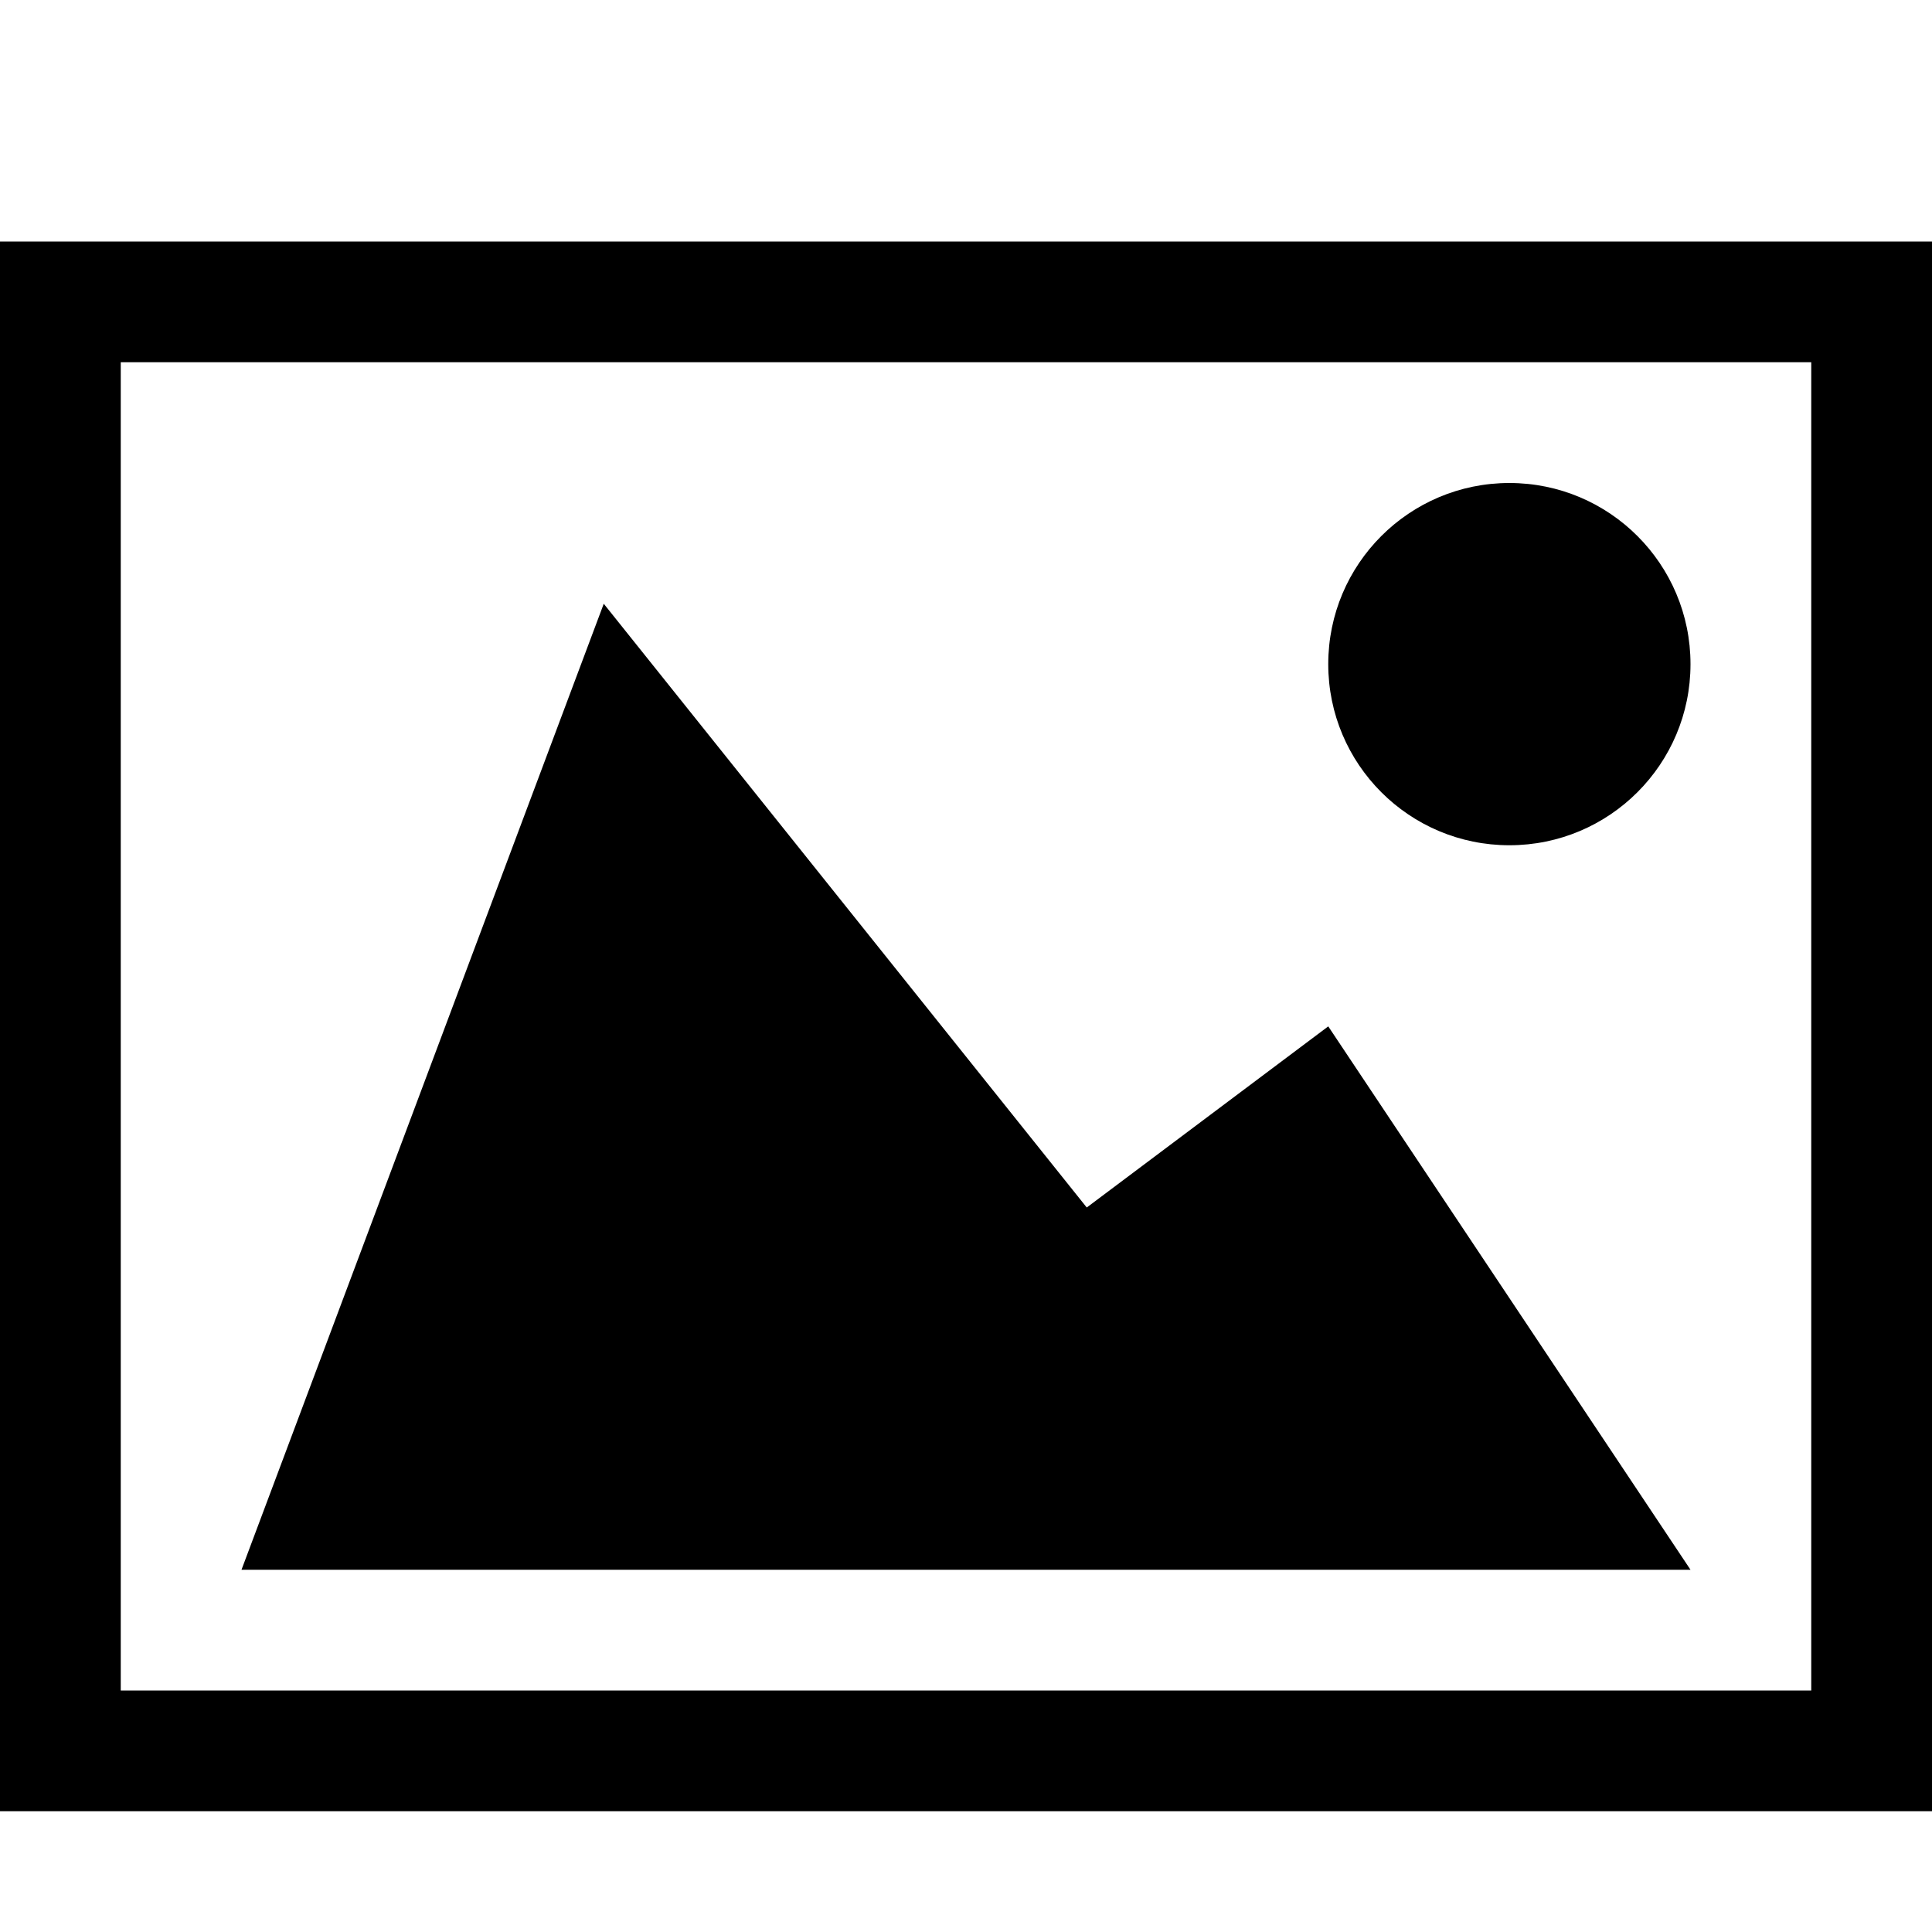
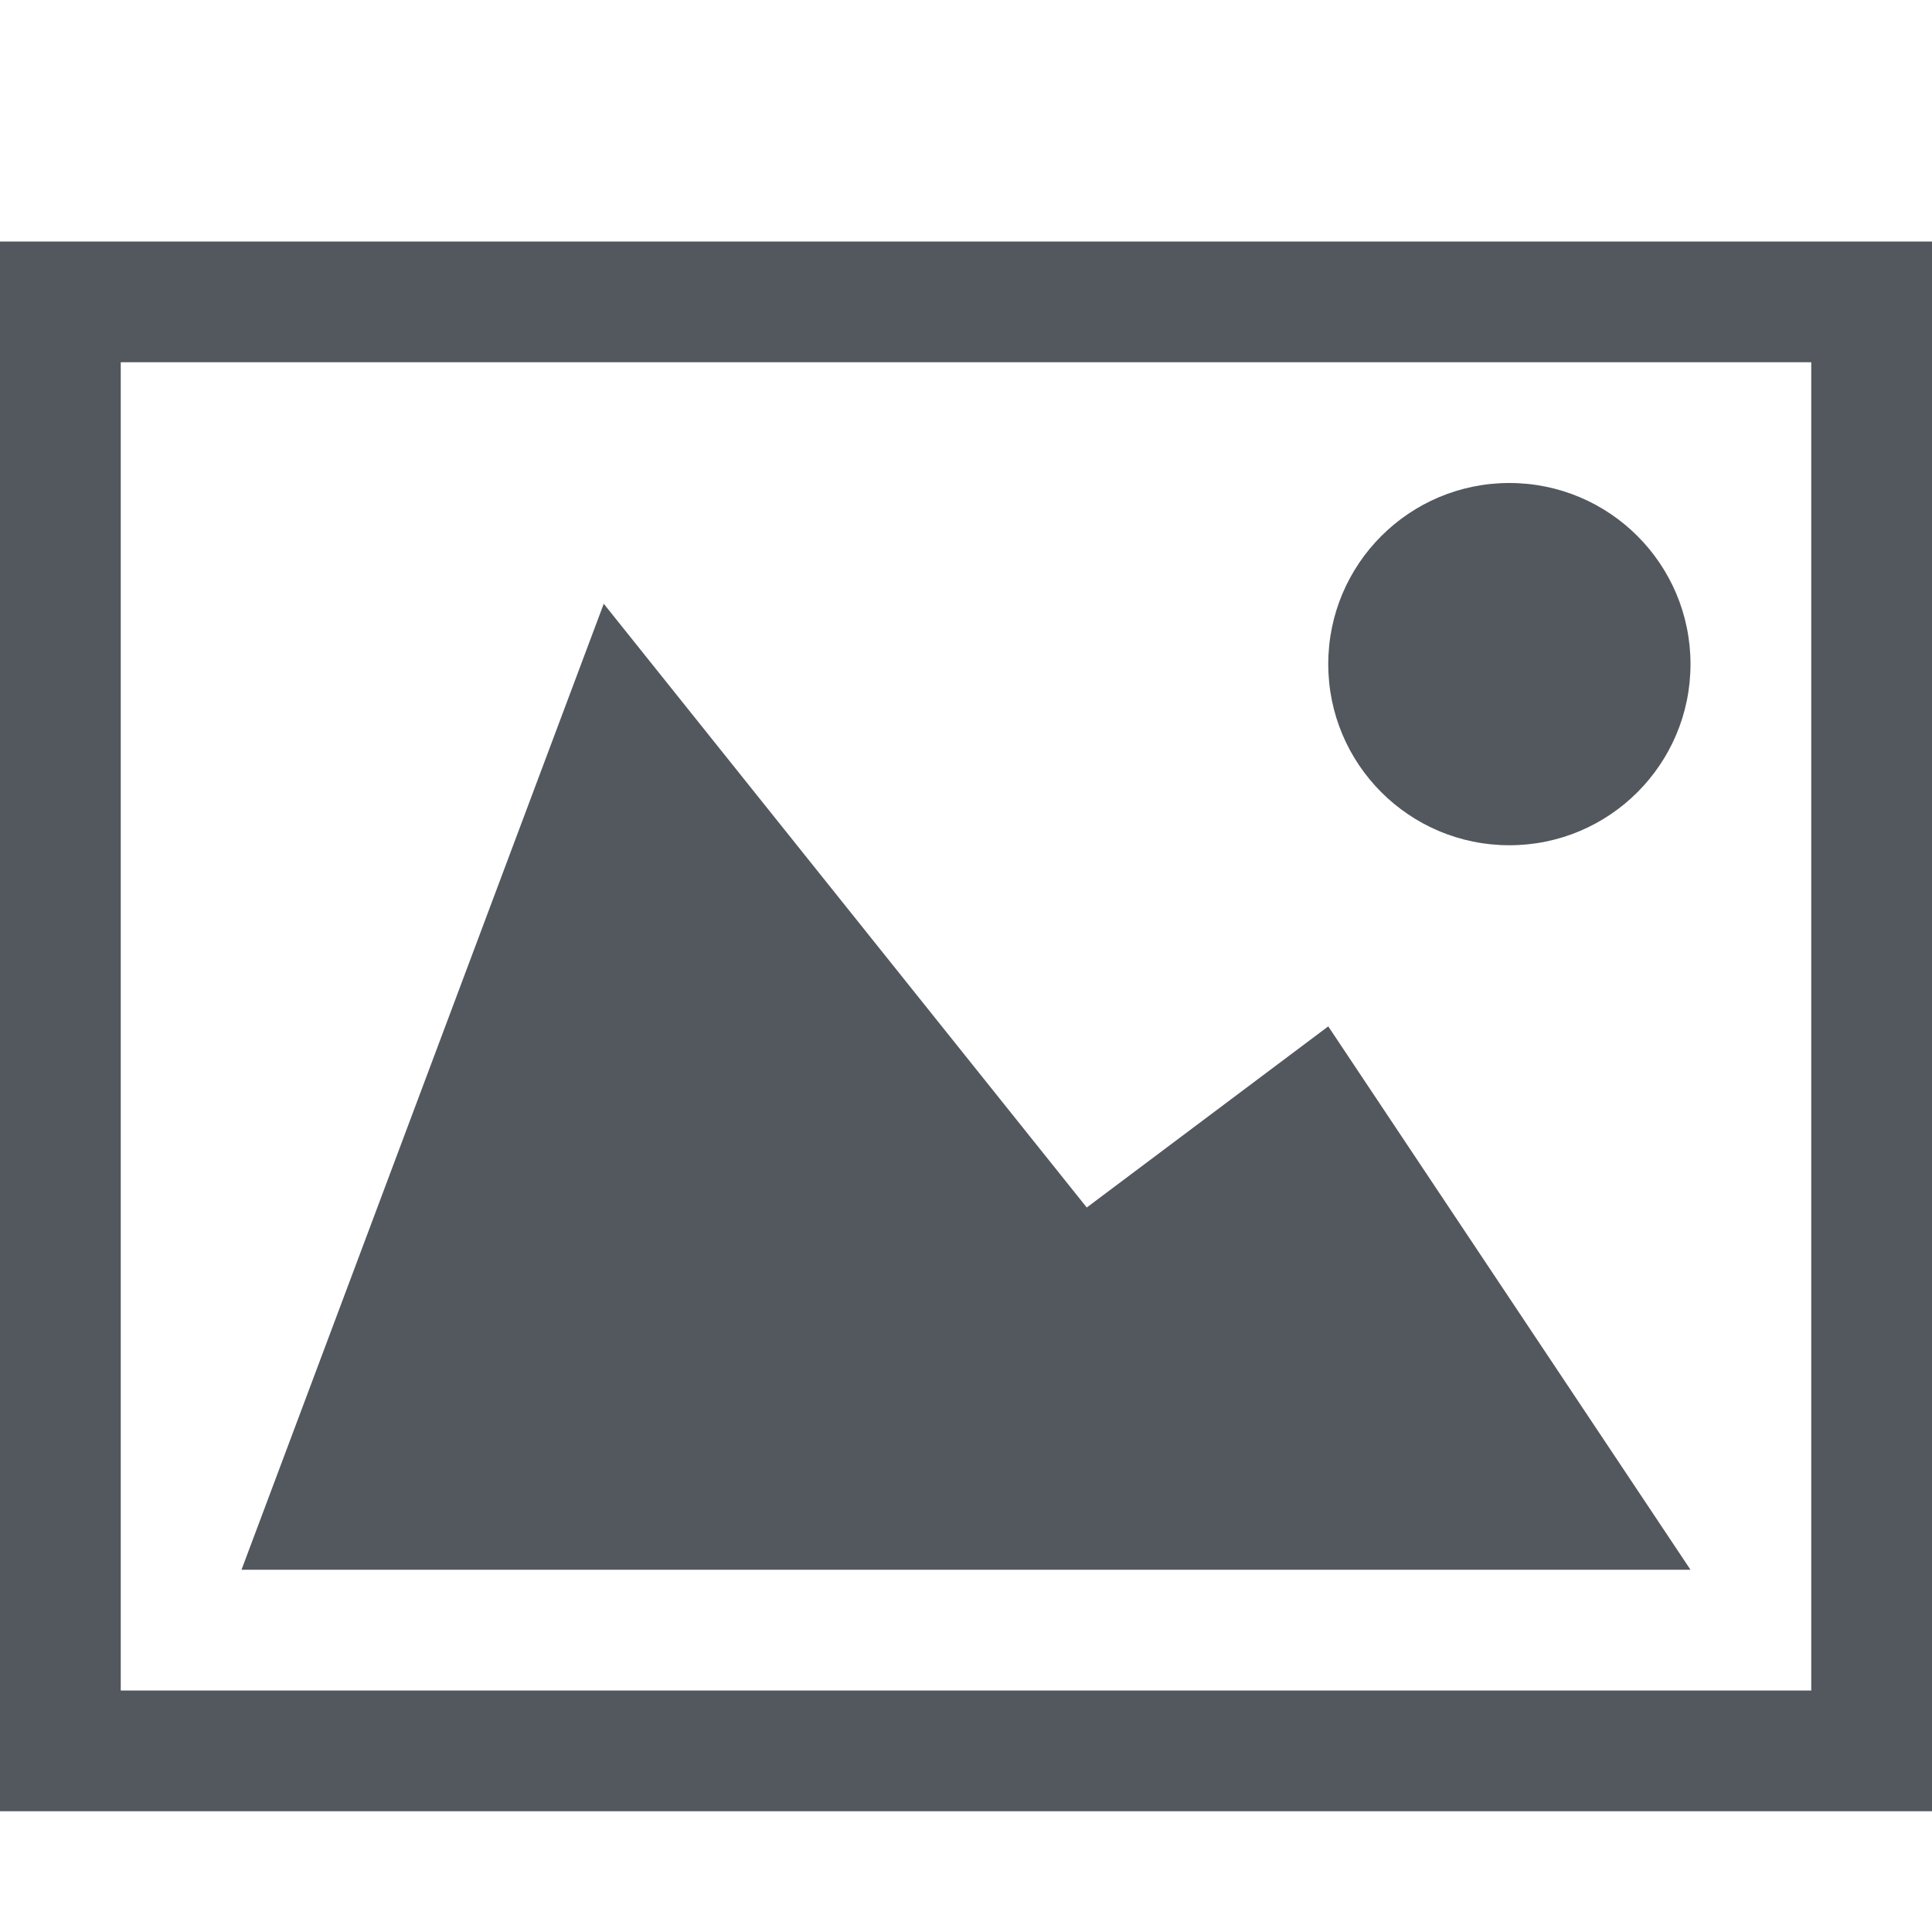
- <svg xmlns="http://www.w3.org/2000/svg" version="1.1" width="32" height="32" viewBox="0 0 32 32">
-   <path d="M0 4v26h32v-26h-32zM30 28h-28v-22h28v22zM22 11c0-1.657 1.343-3 3-3s3 1.343 3 3c0 1.657-1.343 3-3 3s-3-1.343-3-3zM28 26h-24l6-16 8 10 4-3z" />
+ <svg xmlns="http://www.w3.org/2000/svg" viewBox="0 0 32 32">
+   <path d="m0 4v26h32v-26h-32m30 24h-28v-22h28v22m-8-17c0-1.657 1.343-3 3-3s3 1.343 3 3c0 1.657-1.343 3-3 3s-3-1.343-3-3m6 15h-24l6-16 8 10 4-3z" fill="#53585f" />
</svg>
